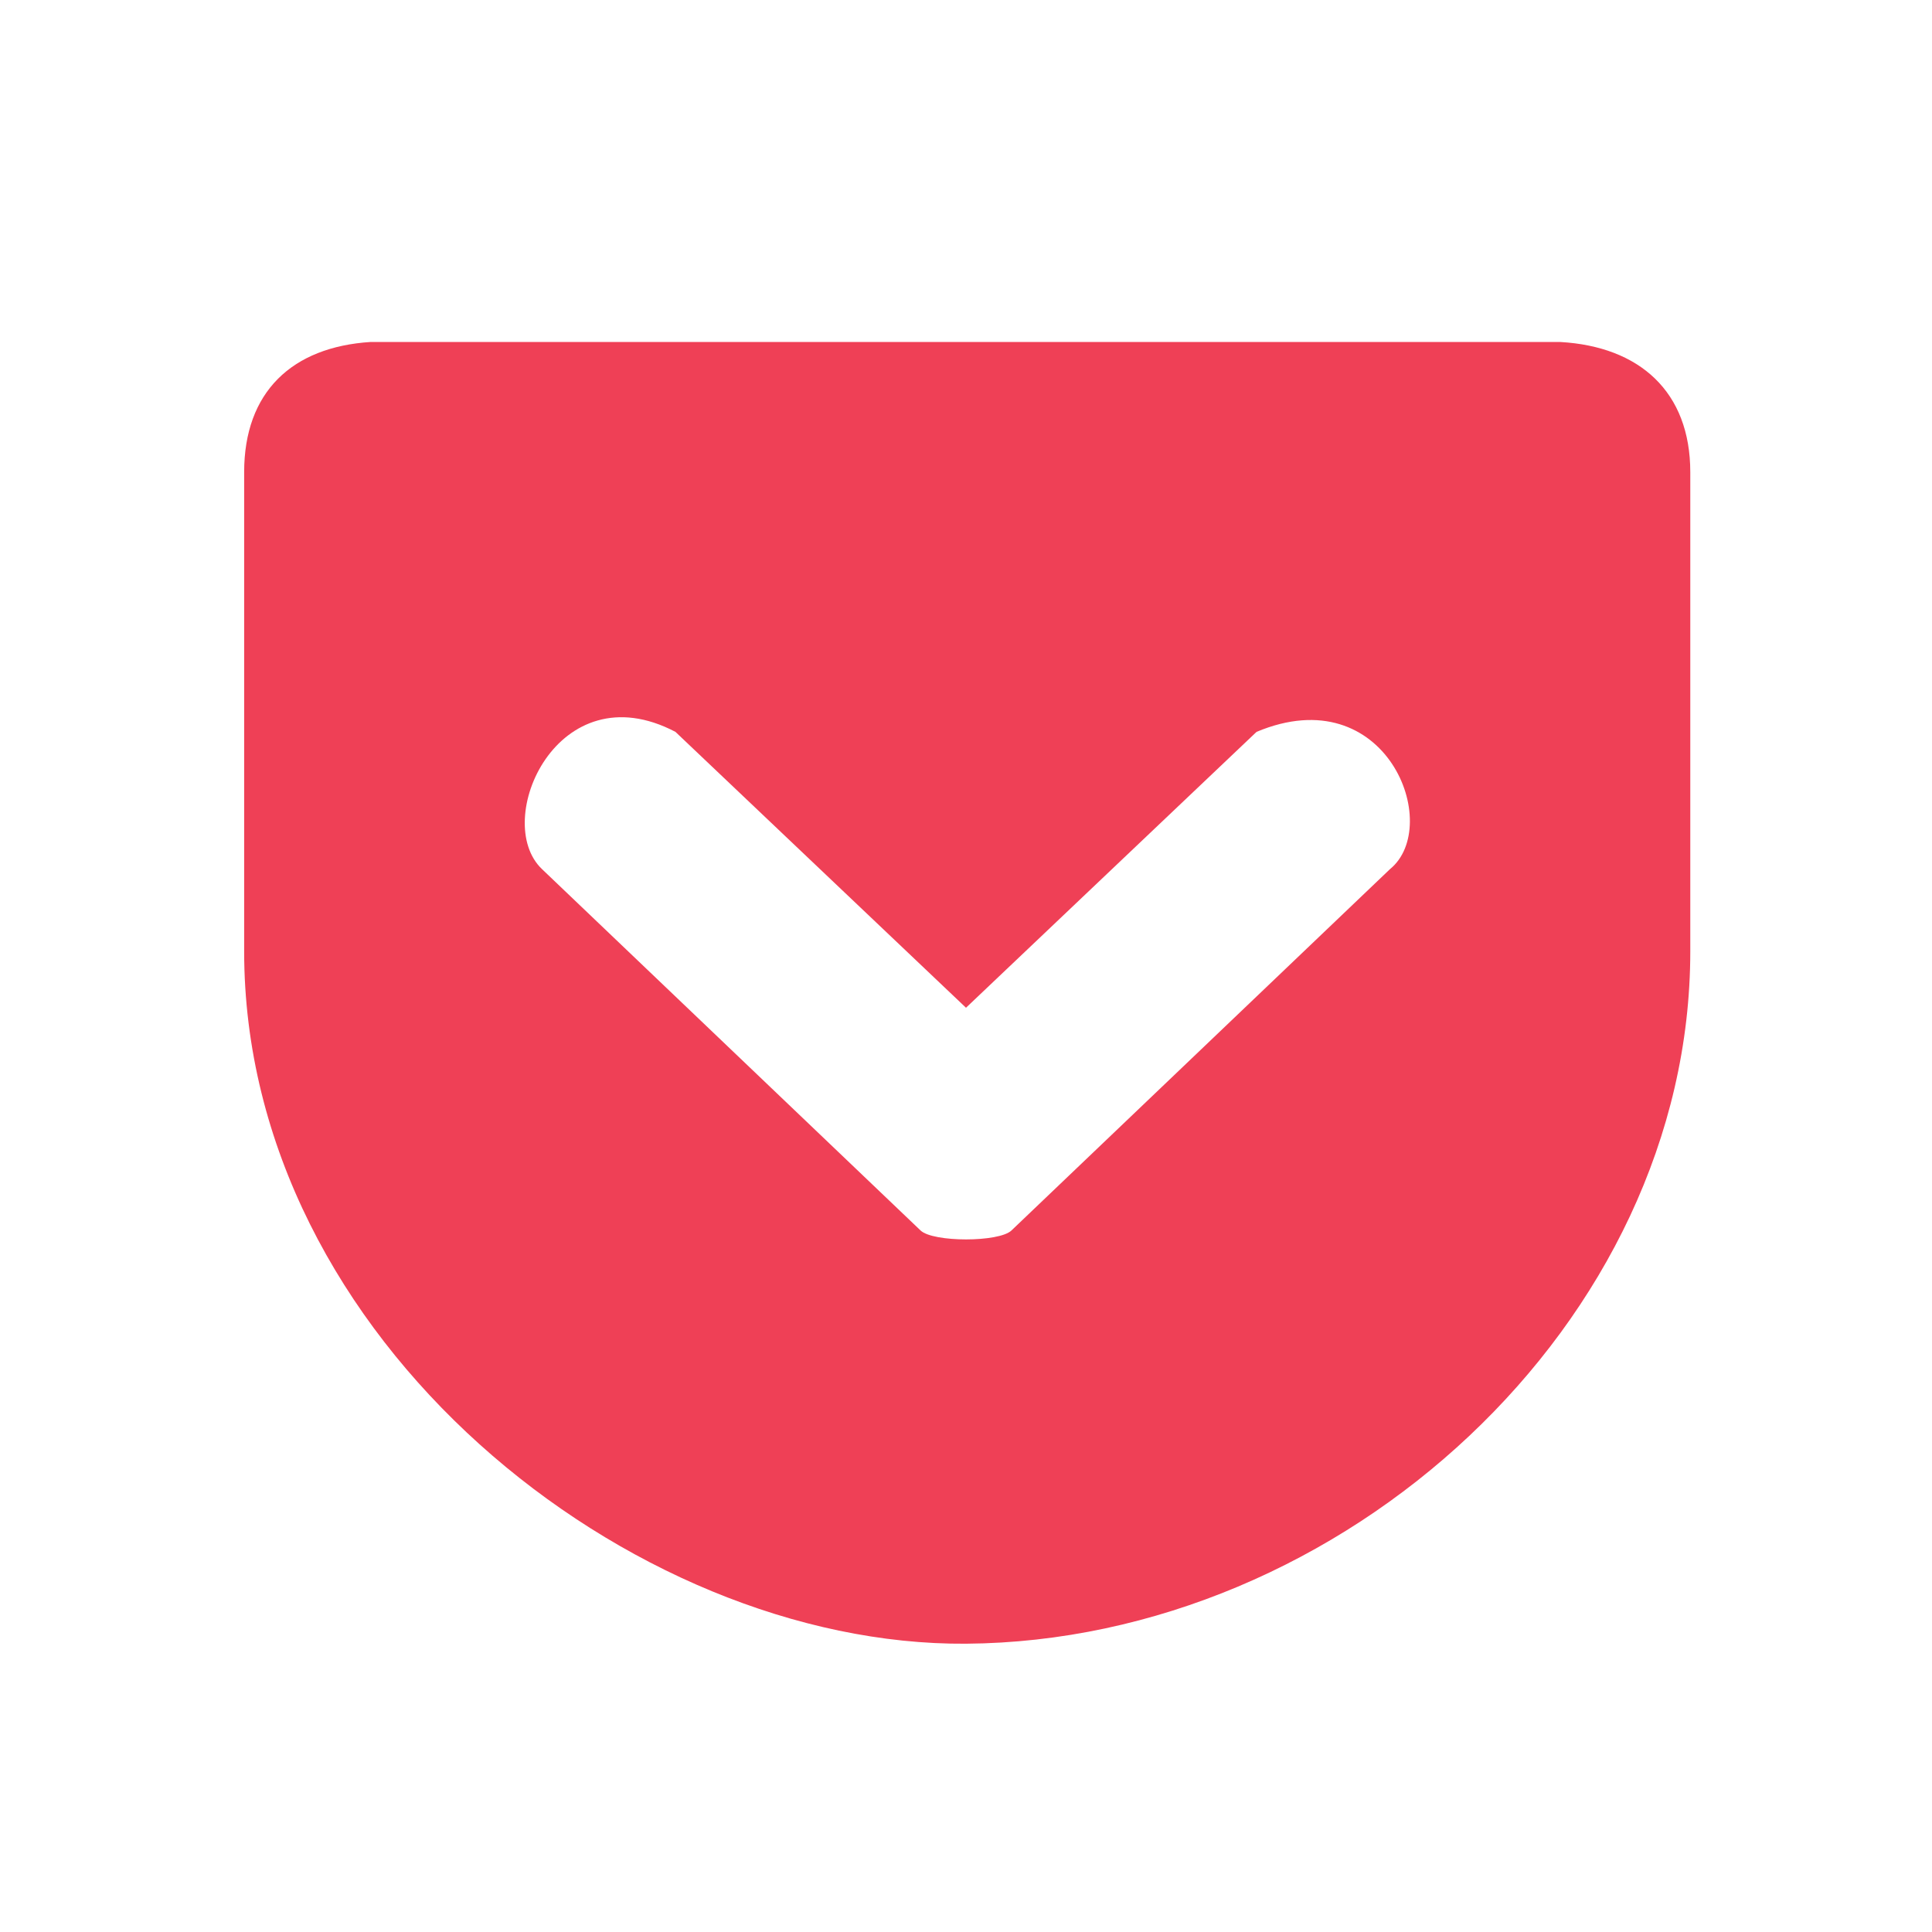
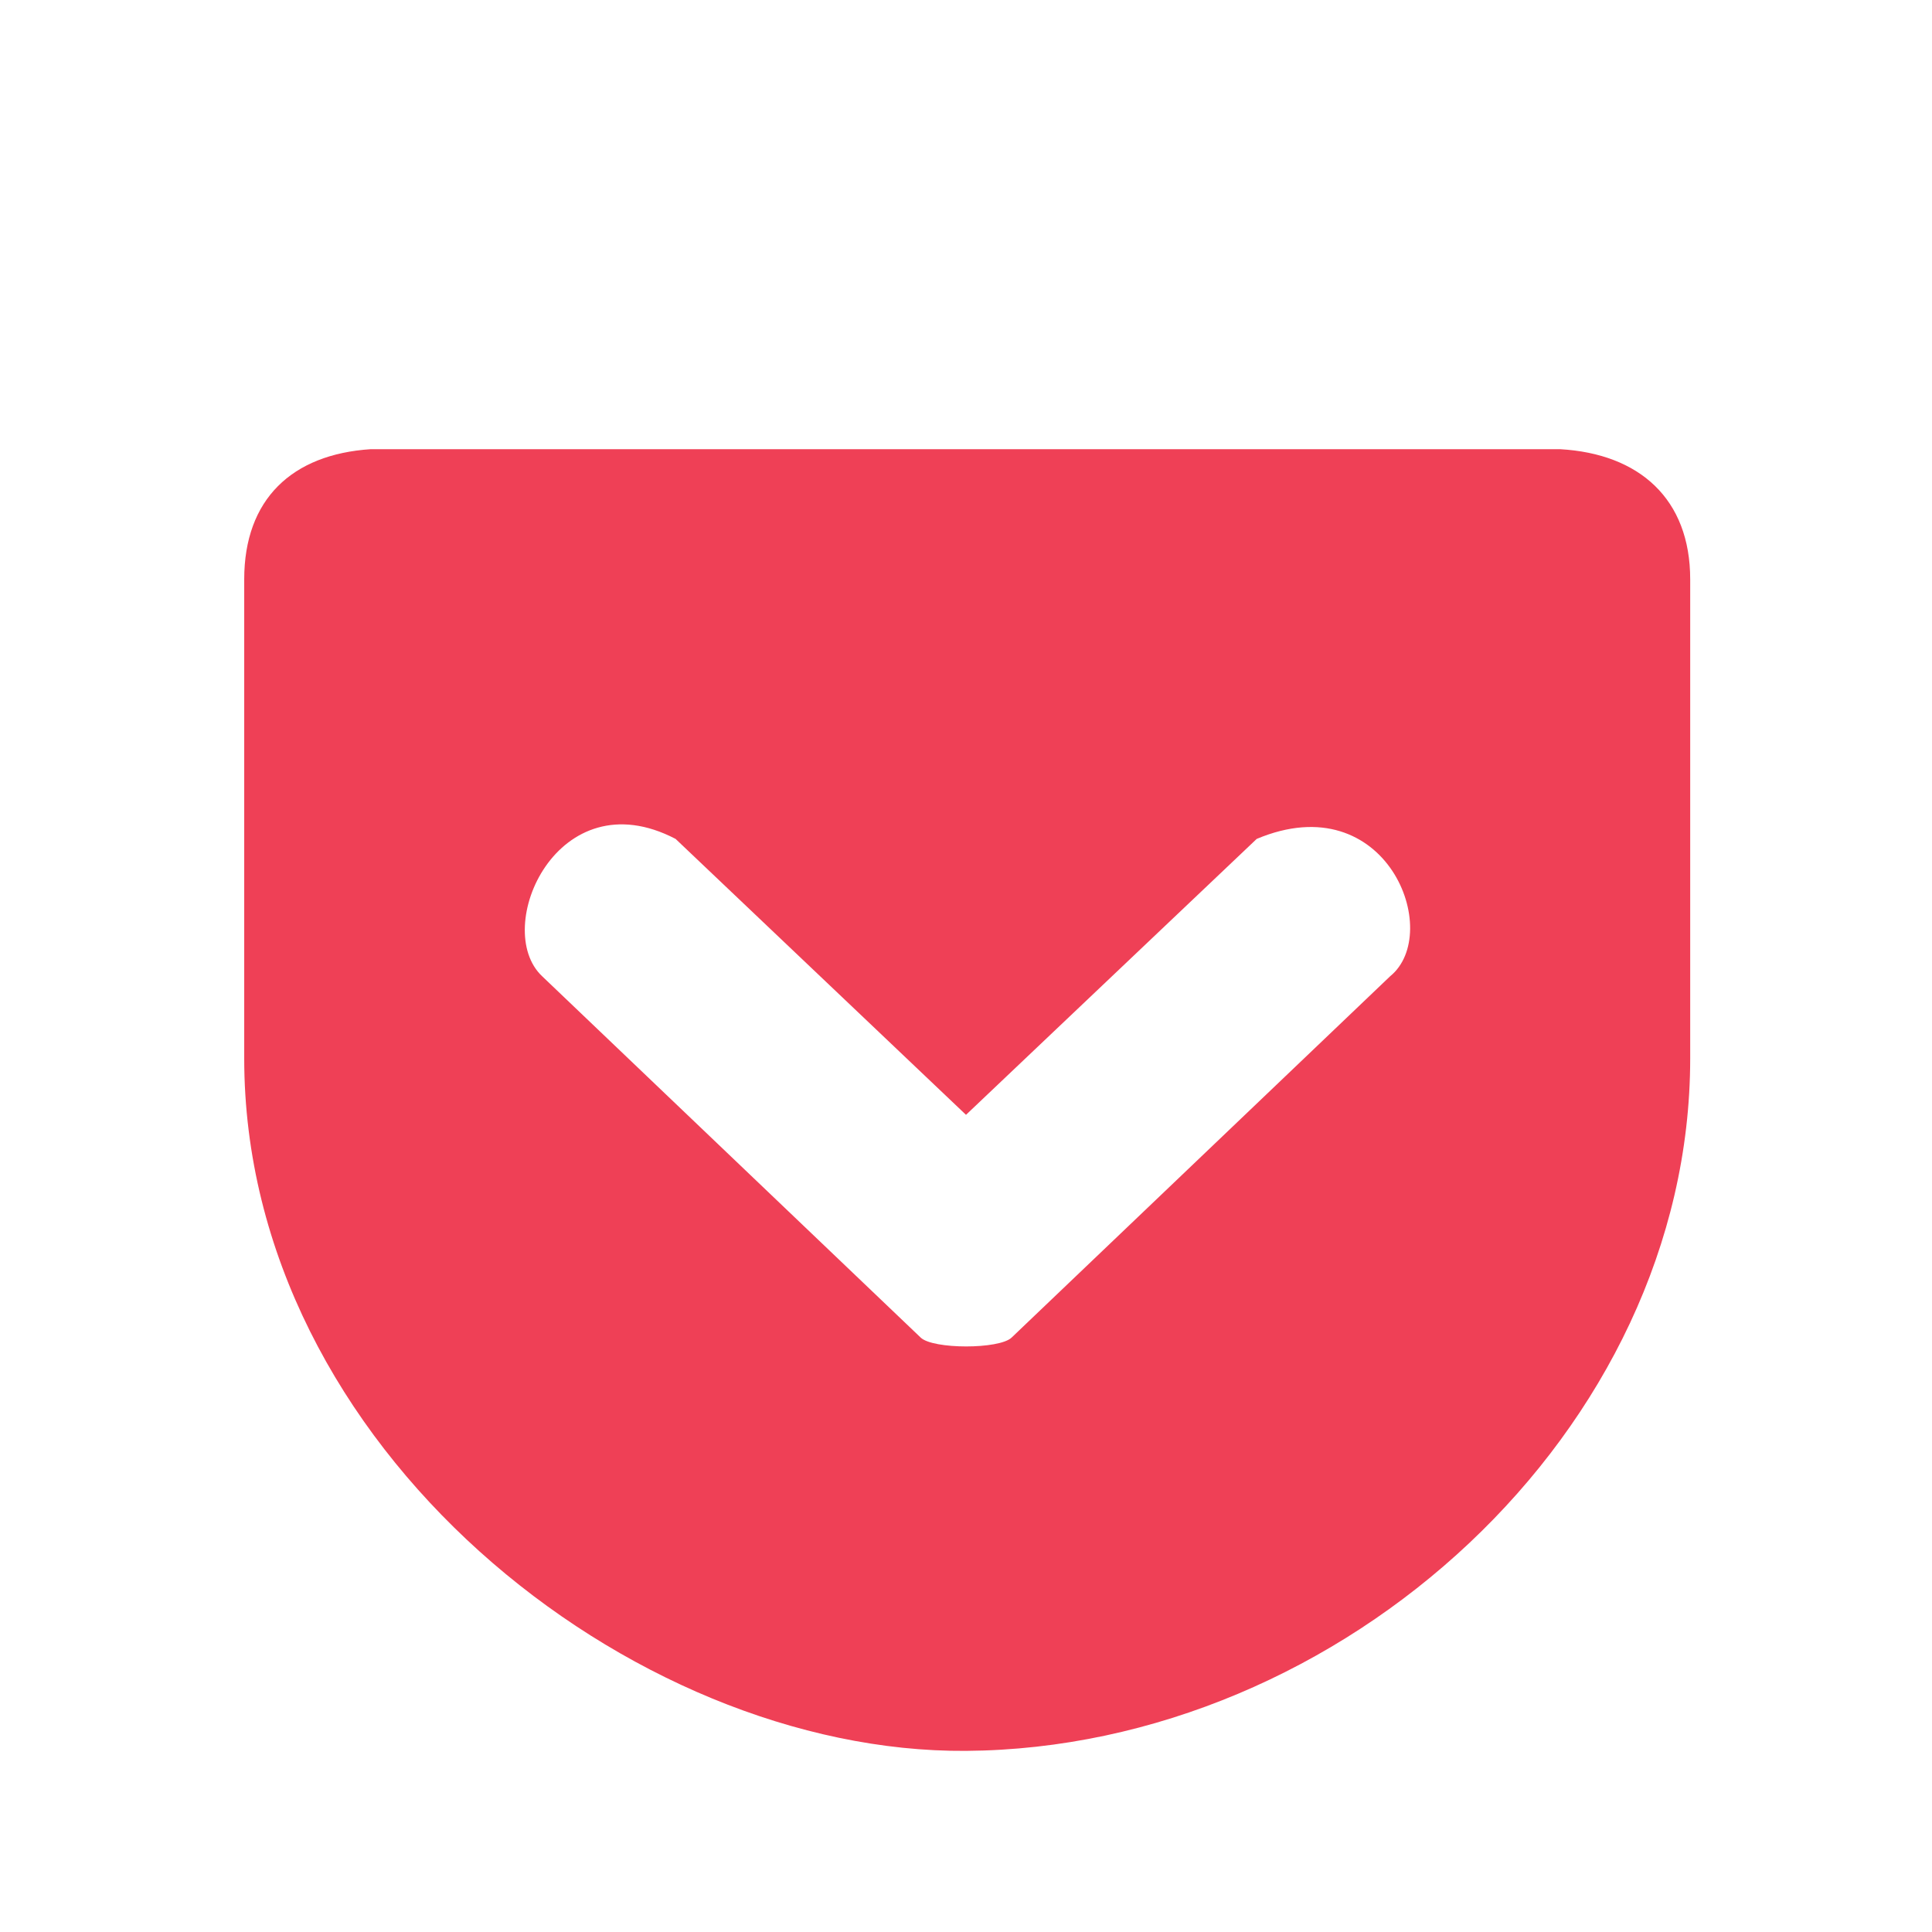
- <svg xmlns="http://www.w3.org/2000/svg" viewBox="0 0 64 64">
-   <path d="m 12.281,11.328 c -2.611,0.166 -4.193,1.659 -4.193,4.312 l 0,15.873 C 8.088,44.396 20.909,54.531 32,54.45 44.468,54.358 55.993,43.829 55.993,31.514 l 0,-15.873 c 0,-2.664 -1.679,-4.162 -4.305,-4.312 z M 22.375,24.244 32,33.383 41.625,24.244 c 4.308,-1.805 6.186,3.113 4.418,4.549 L 33.506,40.761 c -0.413,0.395 -2.598,0.395 -3.011,0 L 17.957,28.793 C 16.27,27.196 18.472,22.196 22.375,24.244 z" fill="#ef4056" />
+ <svg xmlns="http://www.w3.org/2000/svg" viewBox="0 0 64 64" color="#ef4056">
+   <path d="m12.28 14.88c-2.61 0.17-4.19 1.66-4.19 4.31v15.87c0 12.89 12.82 23.02 23.91 22.94 12.47-0.09 23.99-10.62 23.99-22.94v-15.87c0-2.66-1.68-4.16-4.31-4.31zm10.1 12.91 9.62 9.14 9.63-9.14c4.31-1.81 6.19 3.11 4.42 4.55l-12.54 11.97c-0.41 0.39-2.6 0.39-3.01 0l-12.54-11.97c-1.69-1.59 0.51-6.59 4.42-4.55z" fill="#ef4056" />
</svg>
